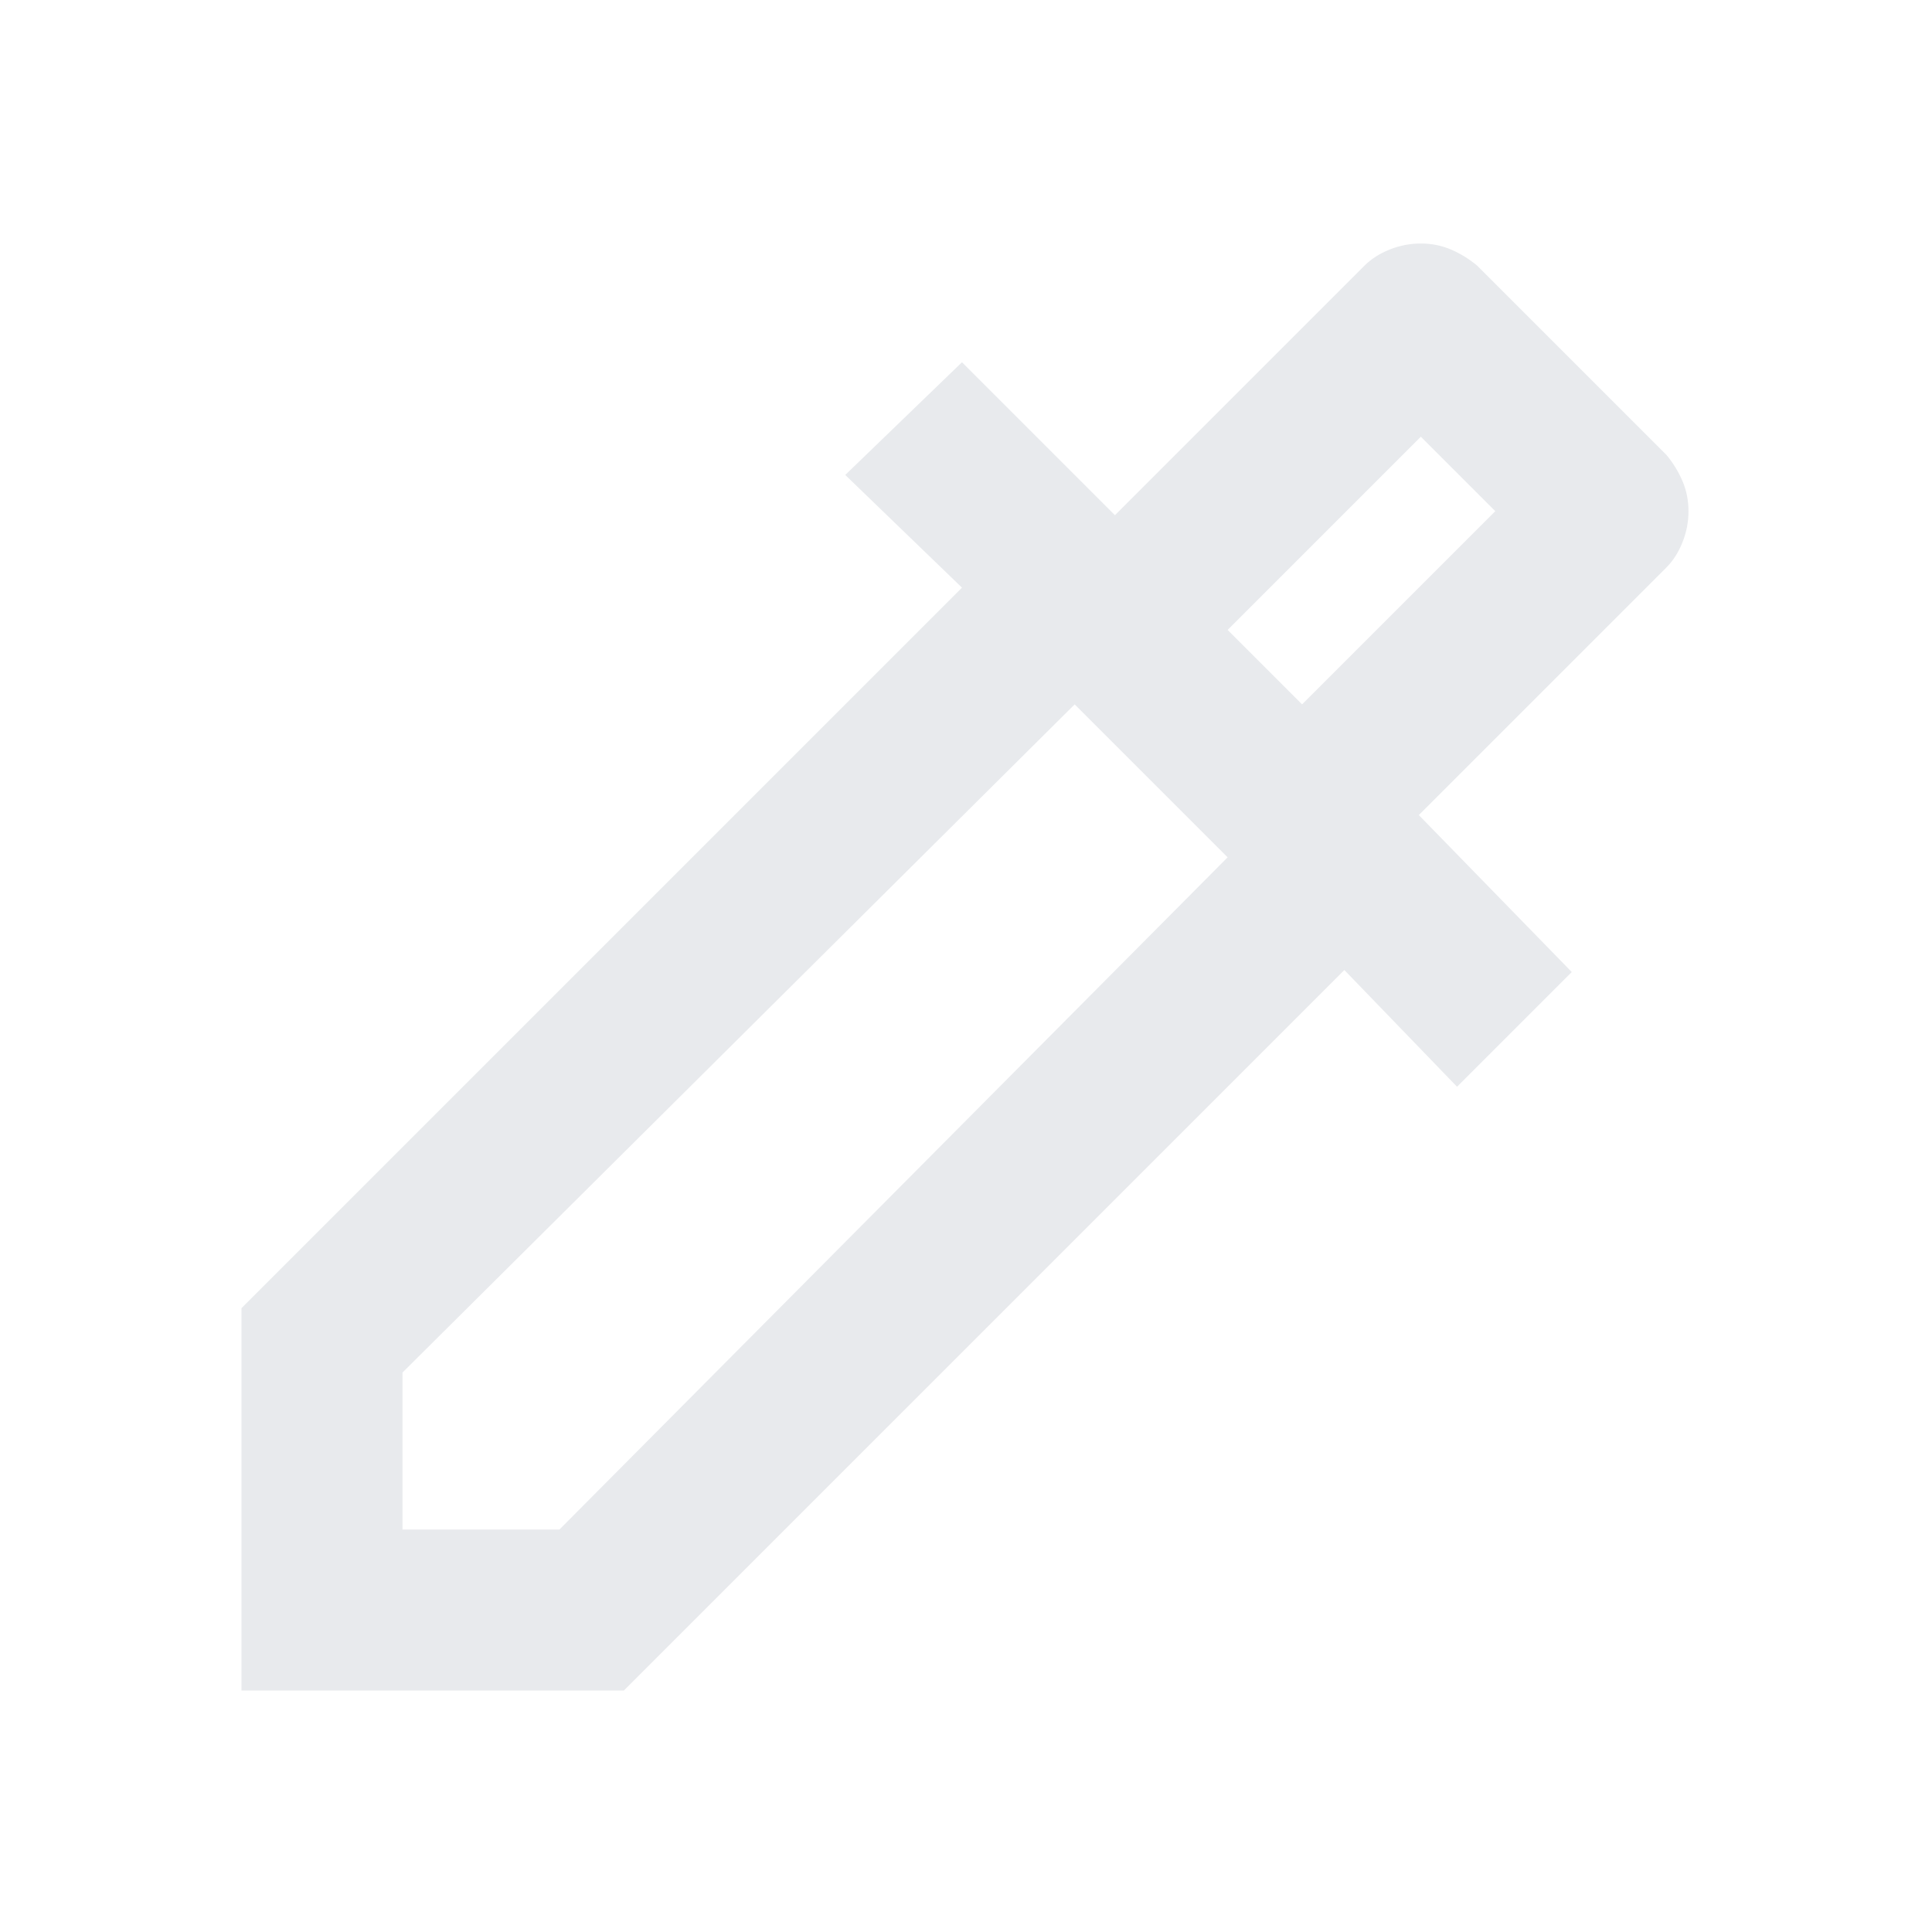
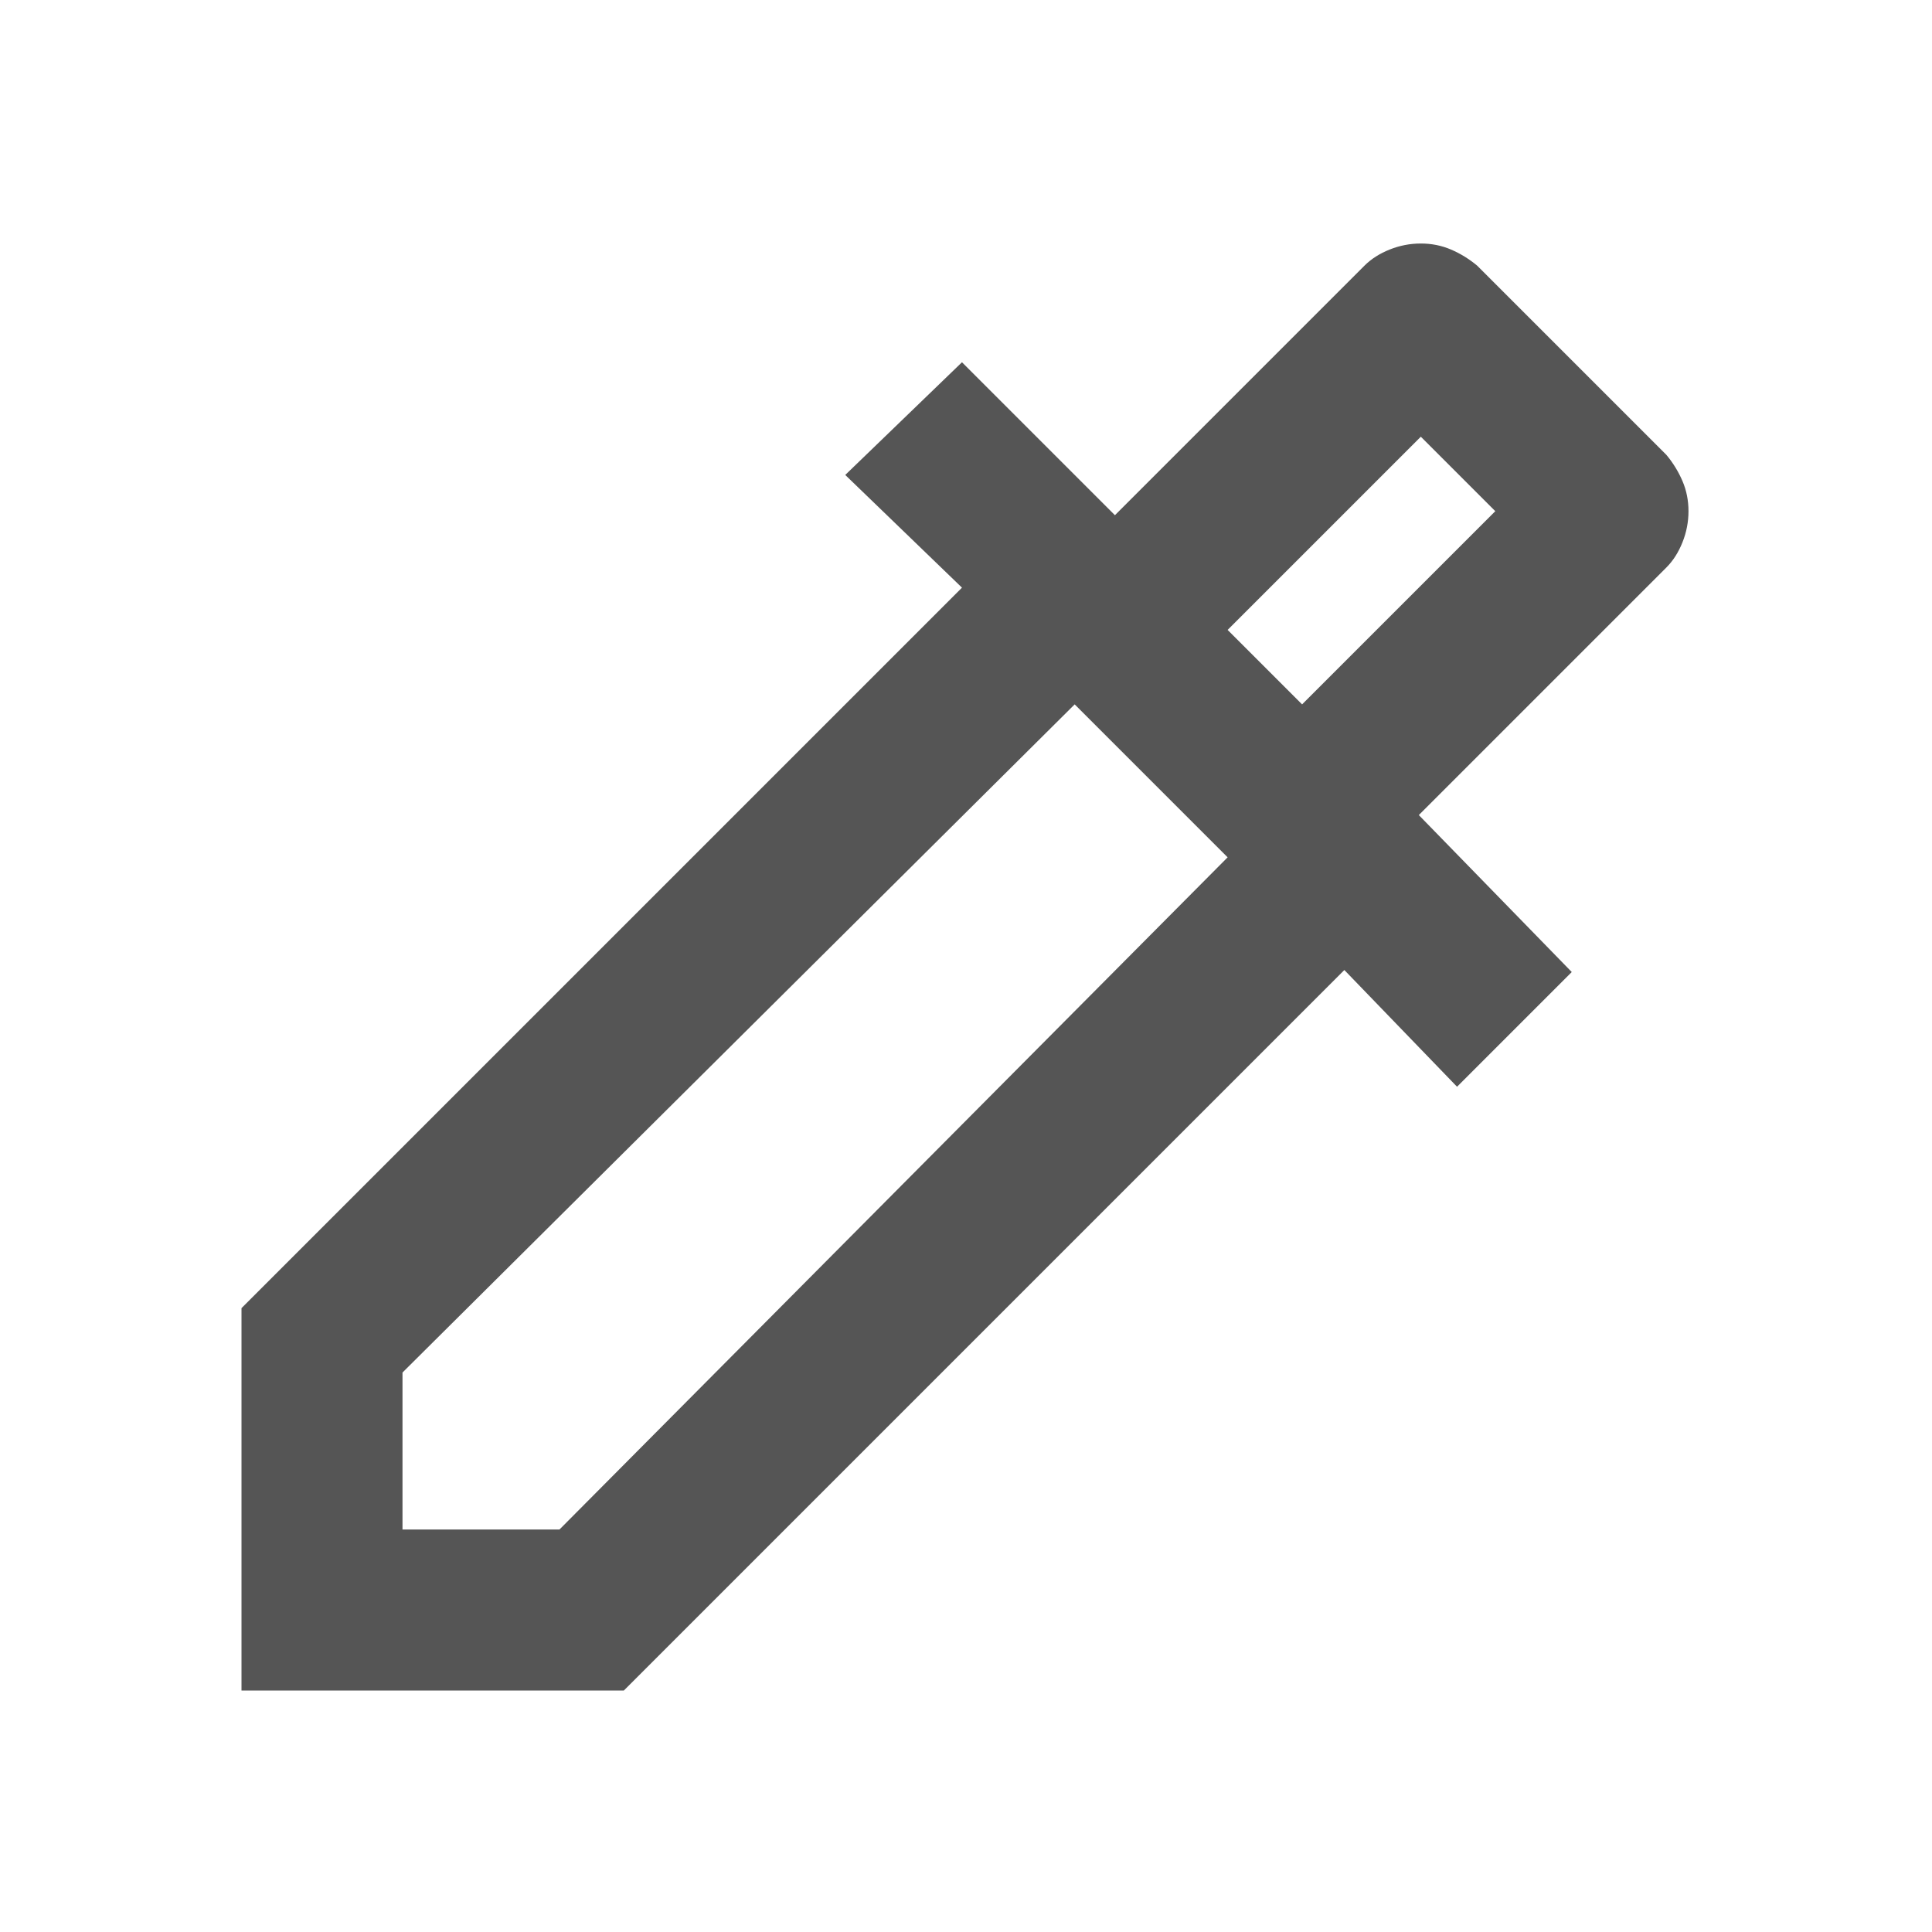
- <svg xmlns="http://www.w3.org/2000/svg" height="24px" viewBox="0 -960 960 960" width="24px" fill="#e8eaed">
+ <svg xmlns="http://www.w3.org/2000/svg" height="24px" viewBox="0 -960 960 960" width="24px" fill="#555">
  <path d="M120-120v-190l358-358-58-56 58-56 76 76 124-124q5-5 12.5-8t15.5-3q8 0 15 3t13 8l94 94q5 6 8 13t3 15q0 8-3 15.5t-8 12.5L705-555l76 78-57 57-56-58-358 358H120Zm80-80h78l332-334-76-76-334 332v78Zm447-410 96-96-37-37-96 96 37 37Zm0 0-37-37 37 37Z" />
</svg>
